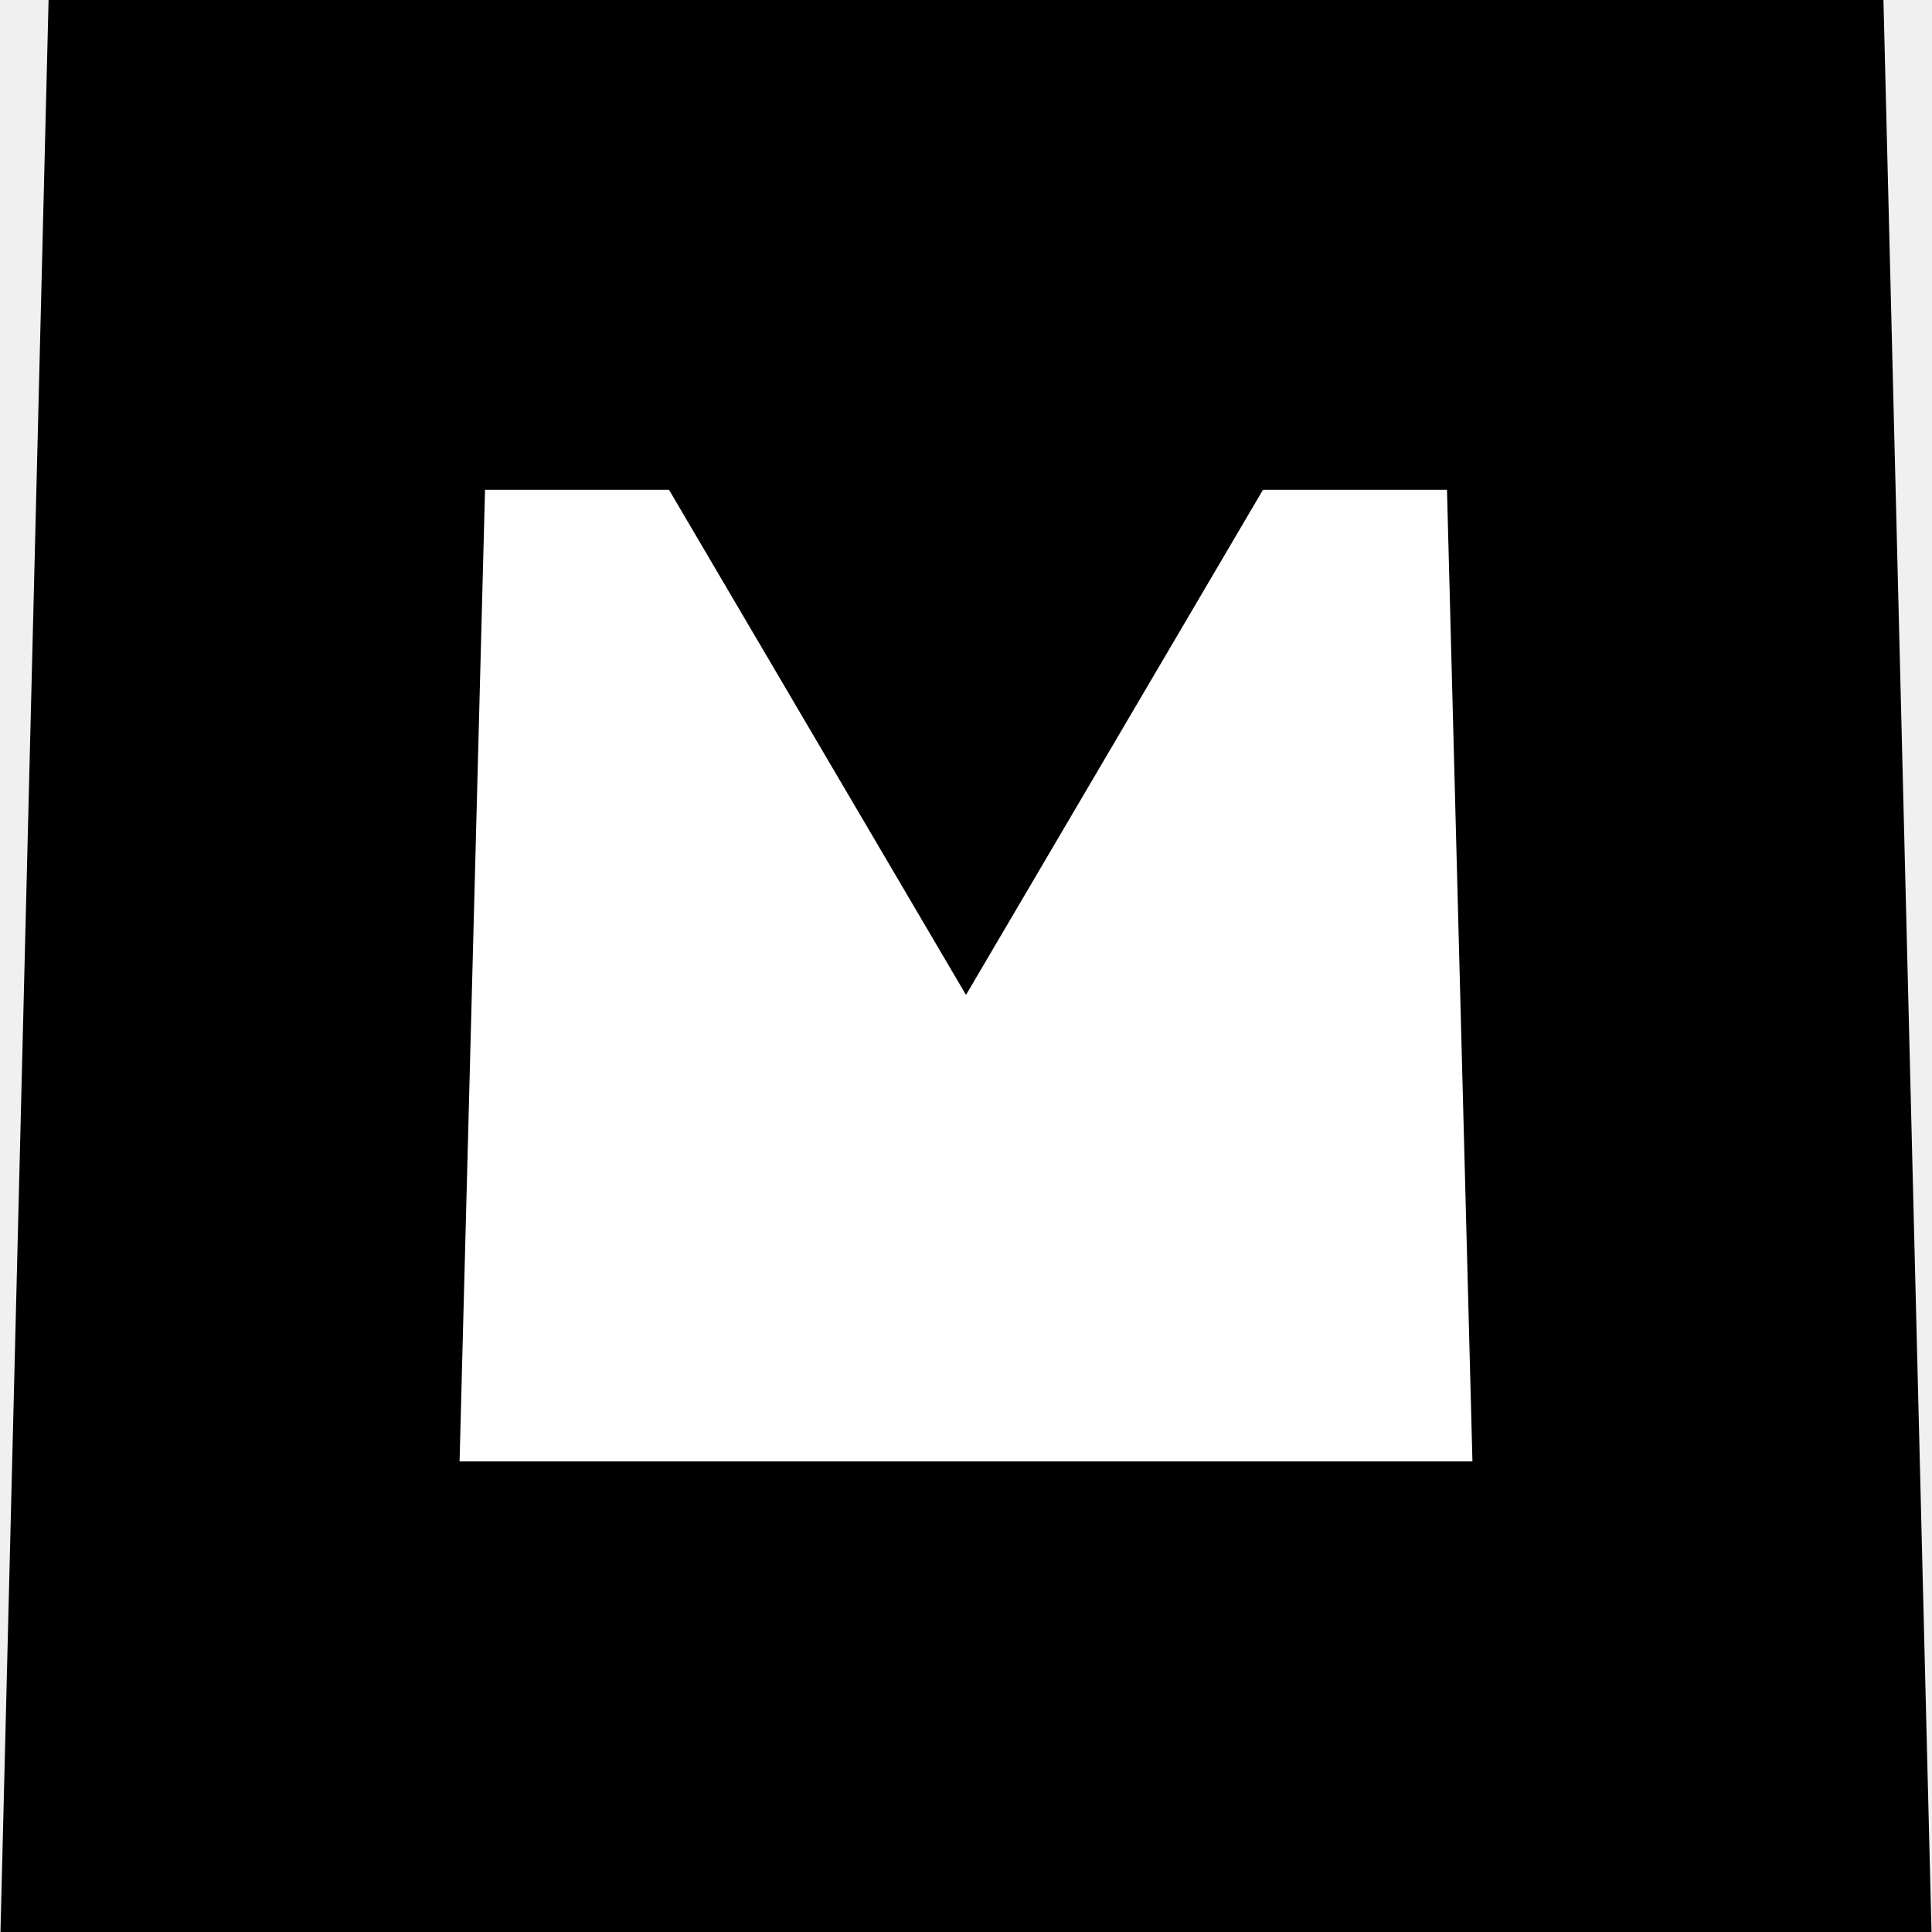
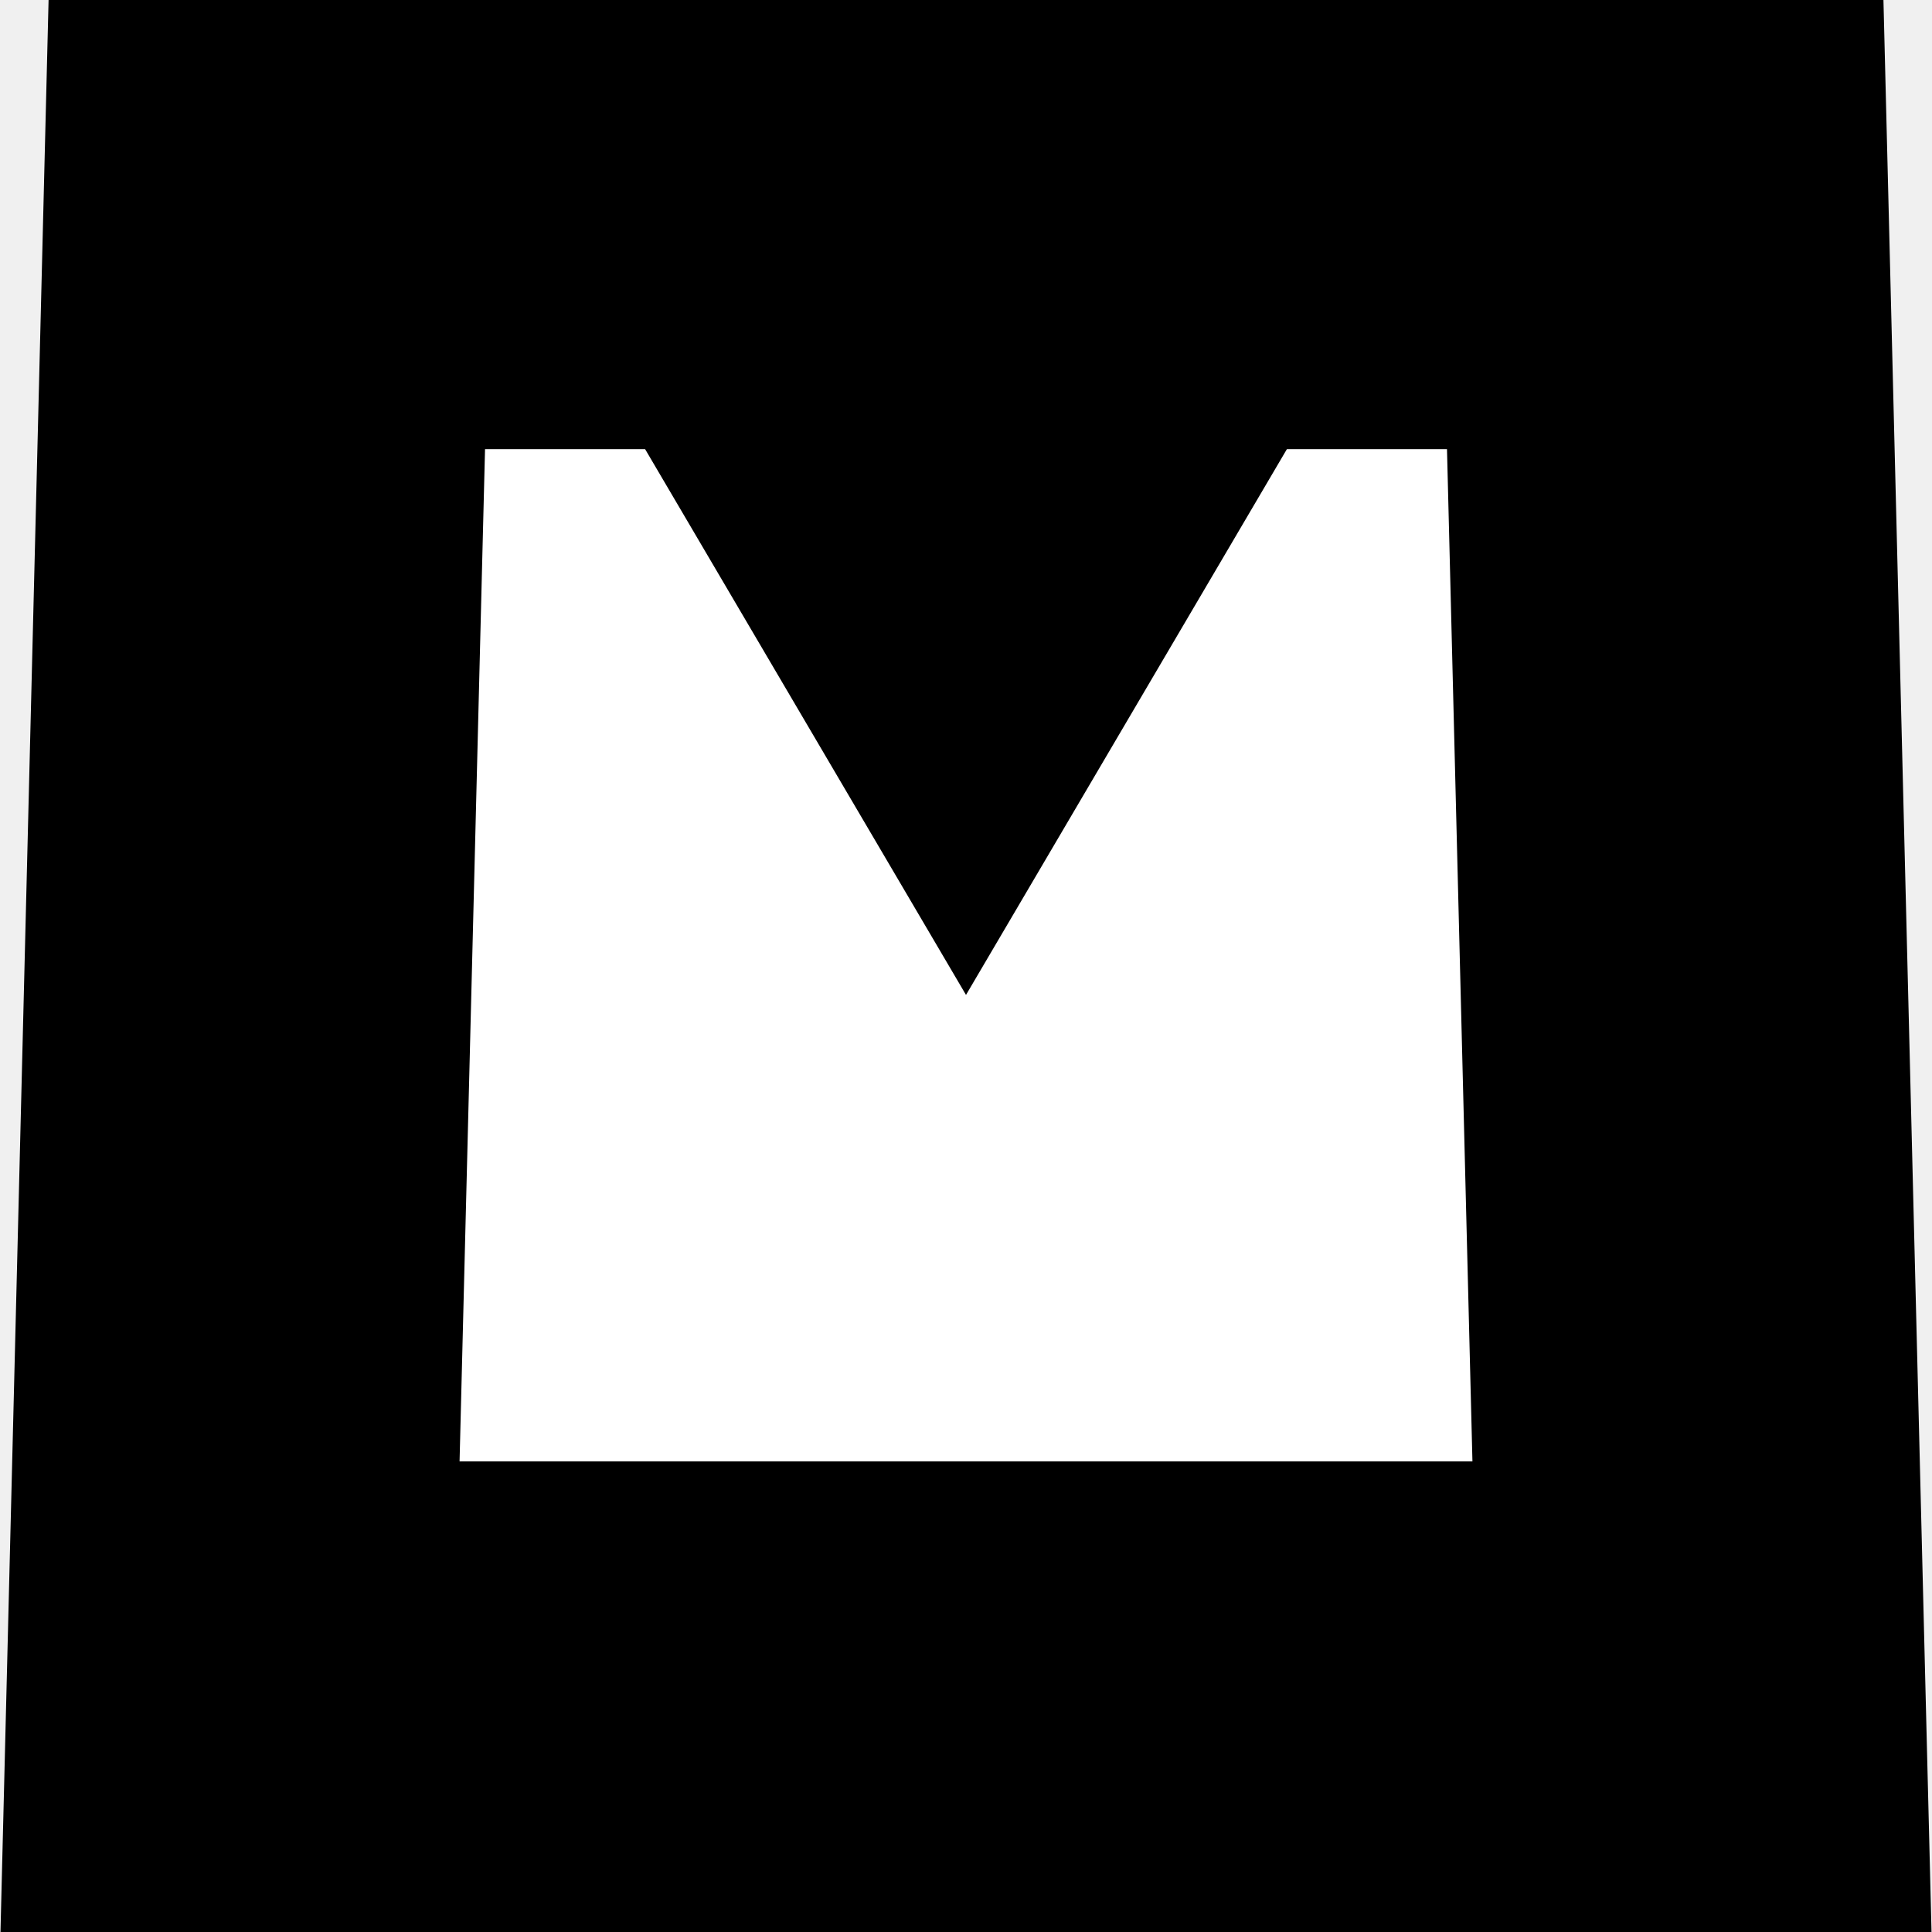
<svg xmlns="http://www.w3.org/2000/svg" version="1.1" id="Ebene_1" x="0px" y="0px" width="200.012px" height="200px" viewBox="0 0 200.012 200" enable-background="new 0 0 200.012 200" xml:space="preserve">
  <polygon points="200.012,202 0,202 5.029,0 194.985,0 " />
-   <polygon fill="#FFFFFF" points="152.436,151.293 47.577,151.293 50.213,50.708 149.801,50.708 " />
+   <polygon fill="#FFFFFF" points="152.436,151.293 47.577,151.293 50.213,46.5 149.801,46.5 " />
  <polygon points="100.006,103 39.448,0 160.565,0 " />
</svg>
